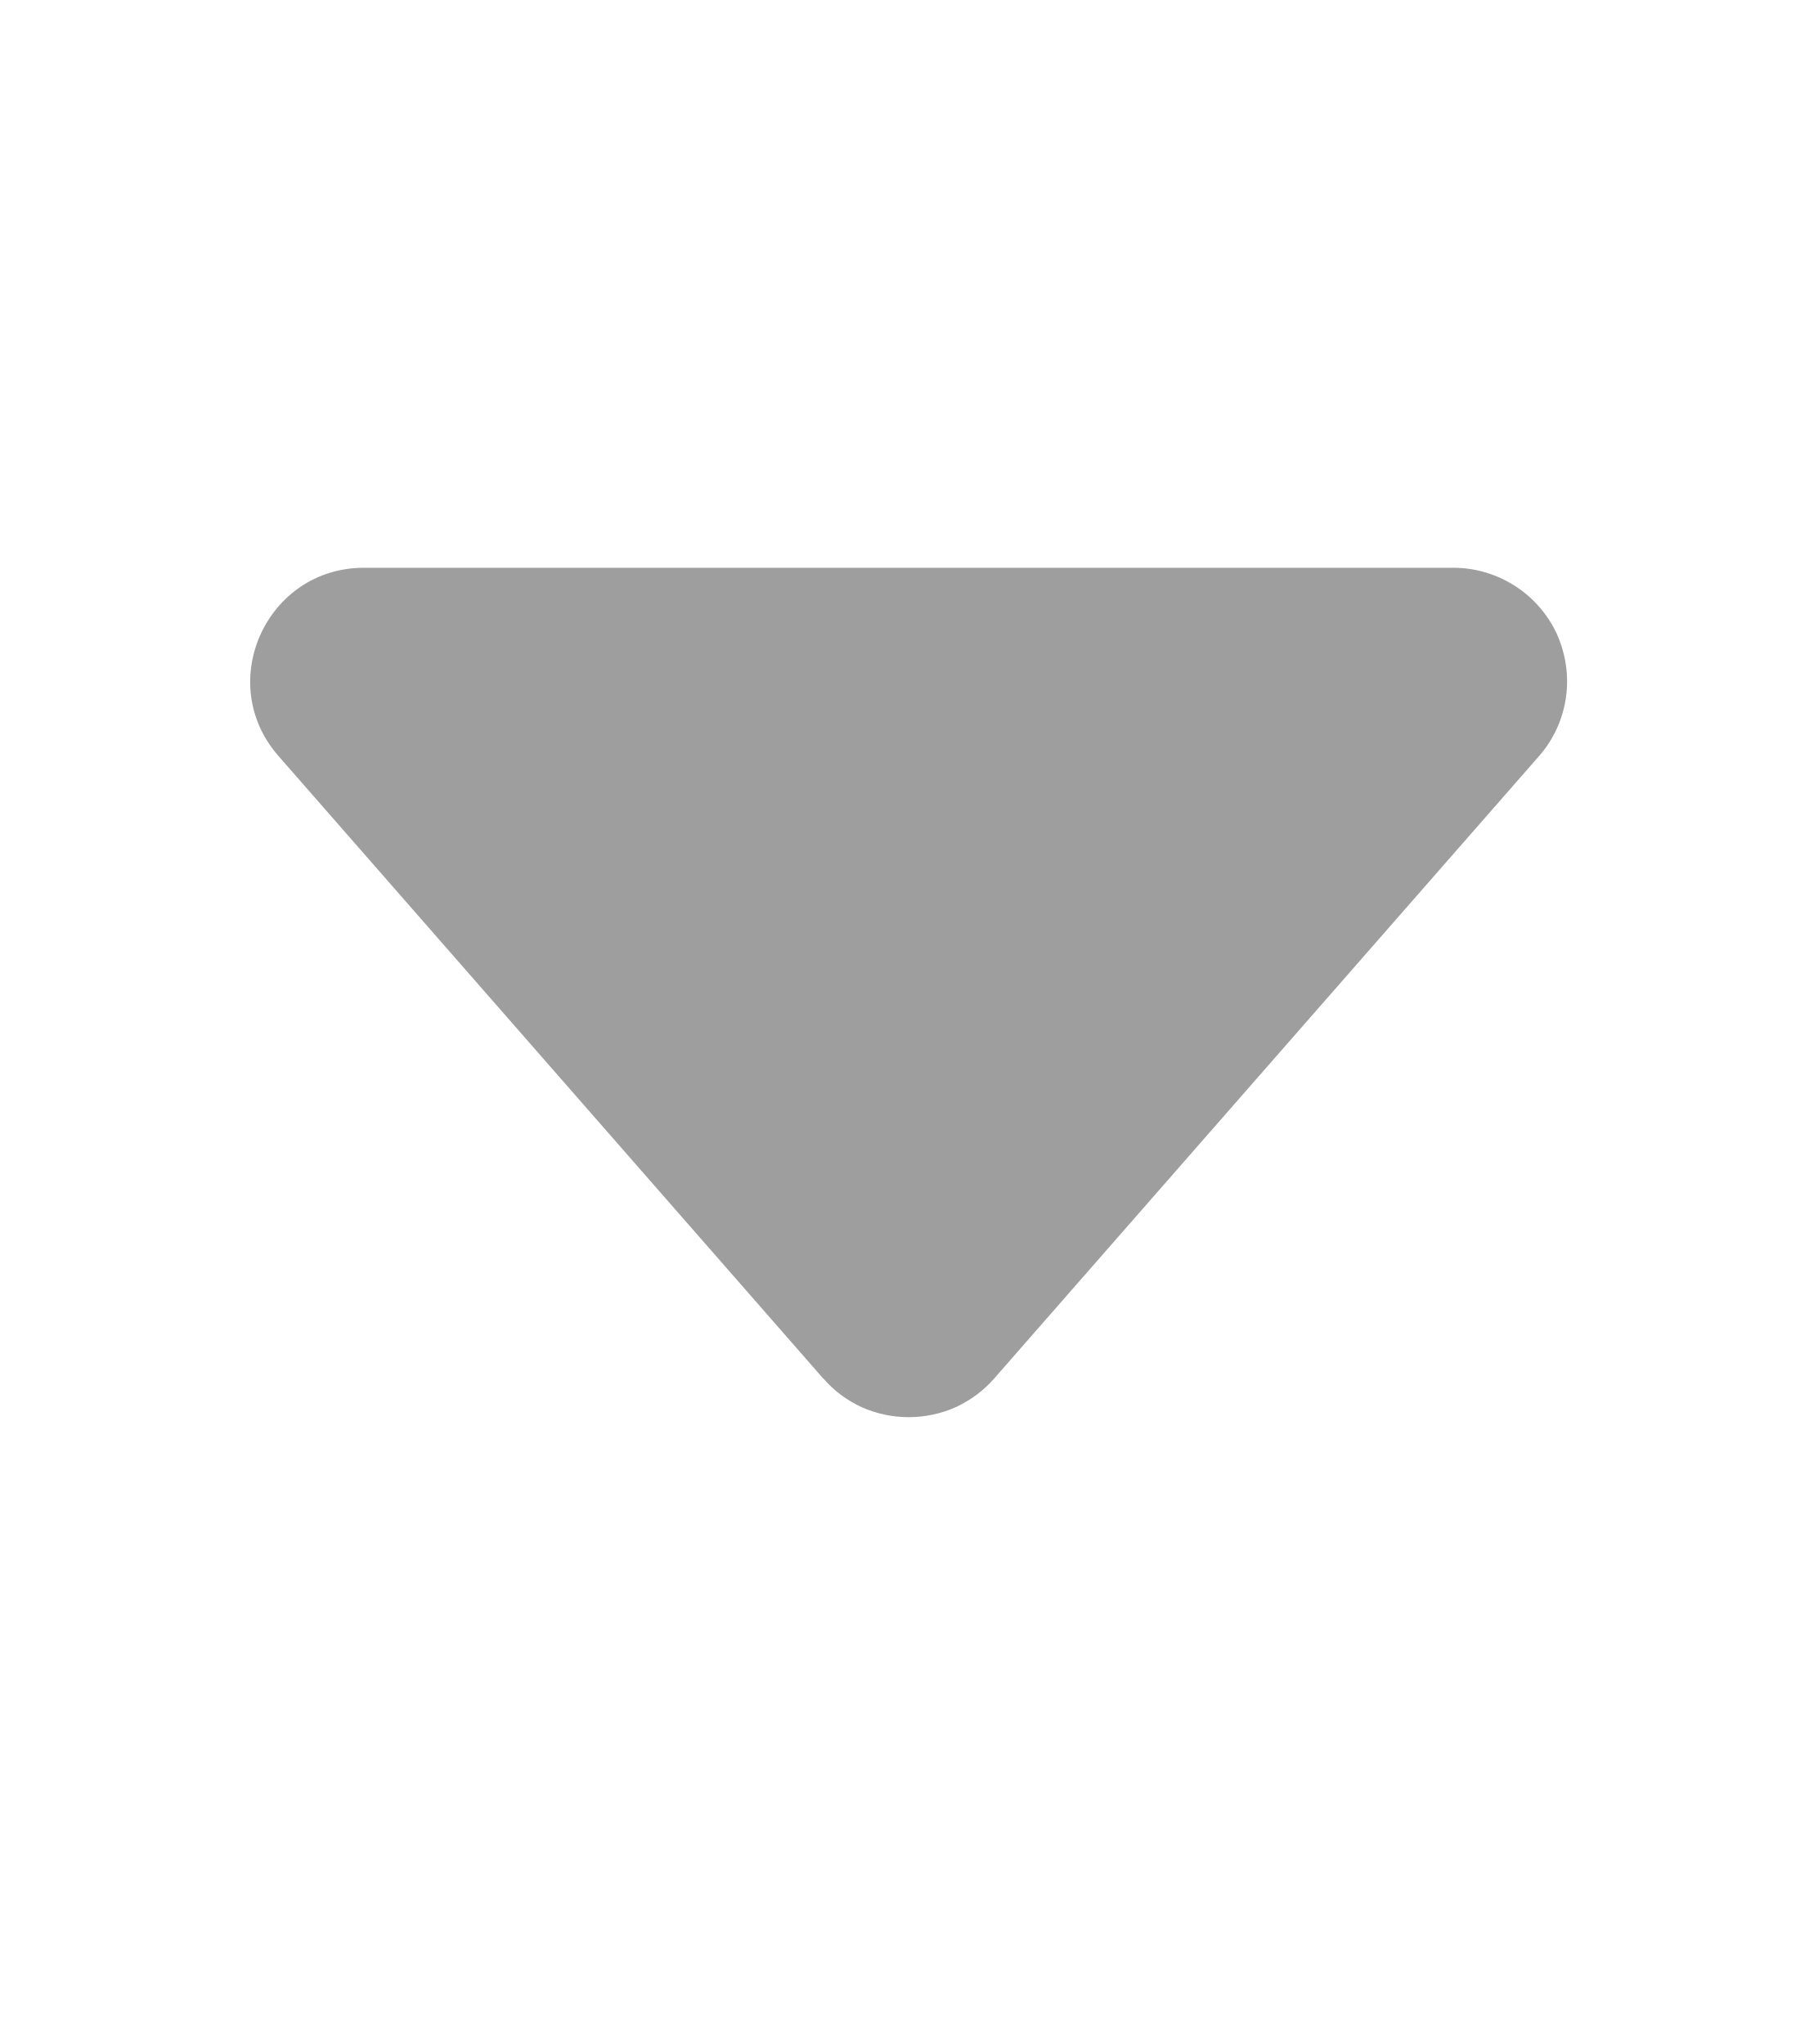
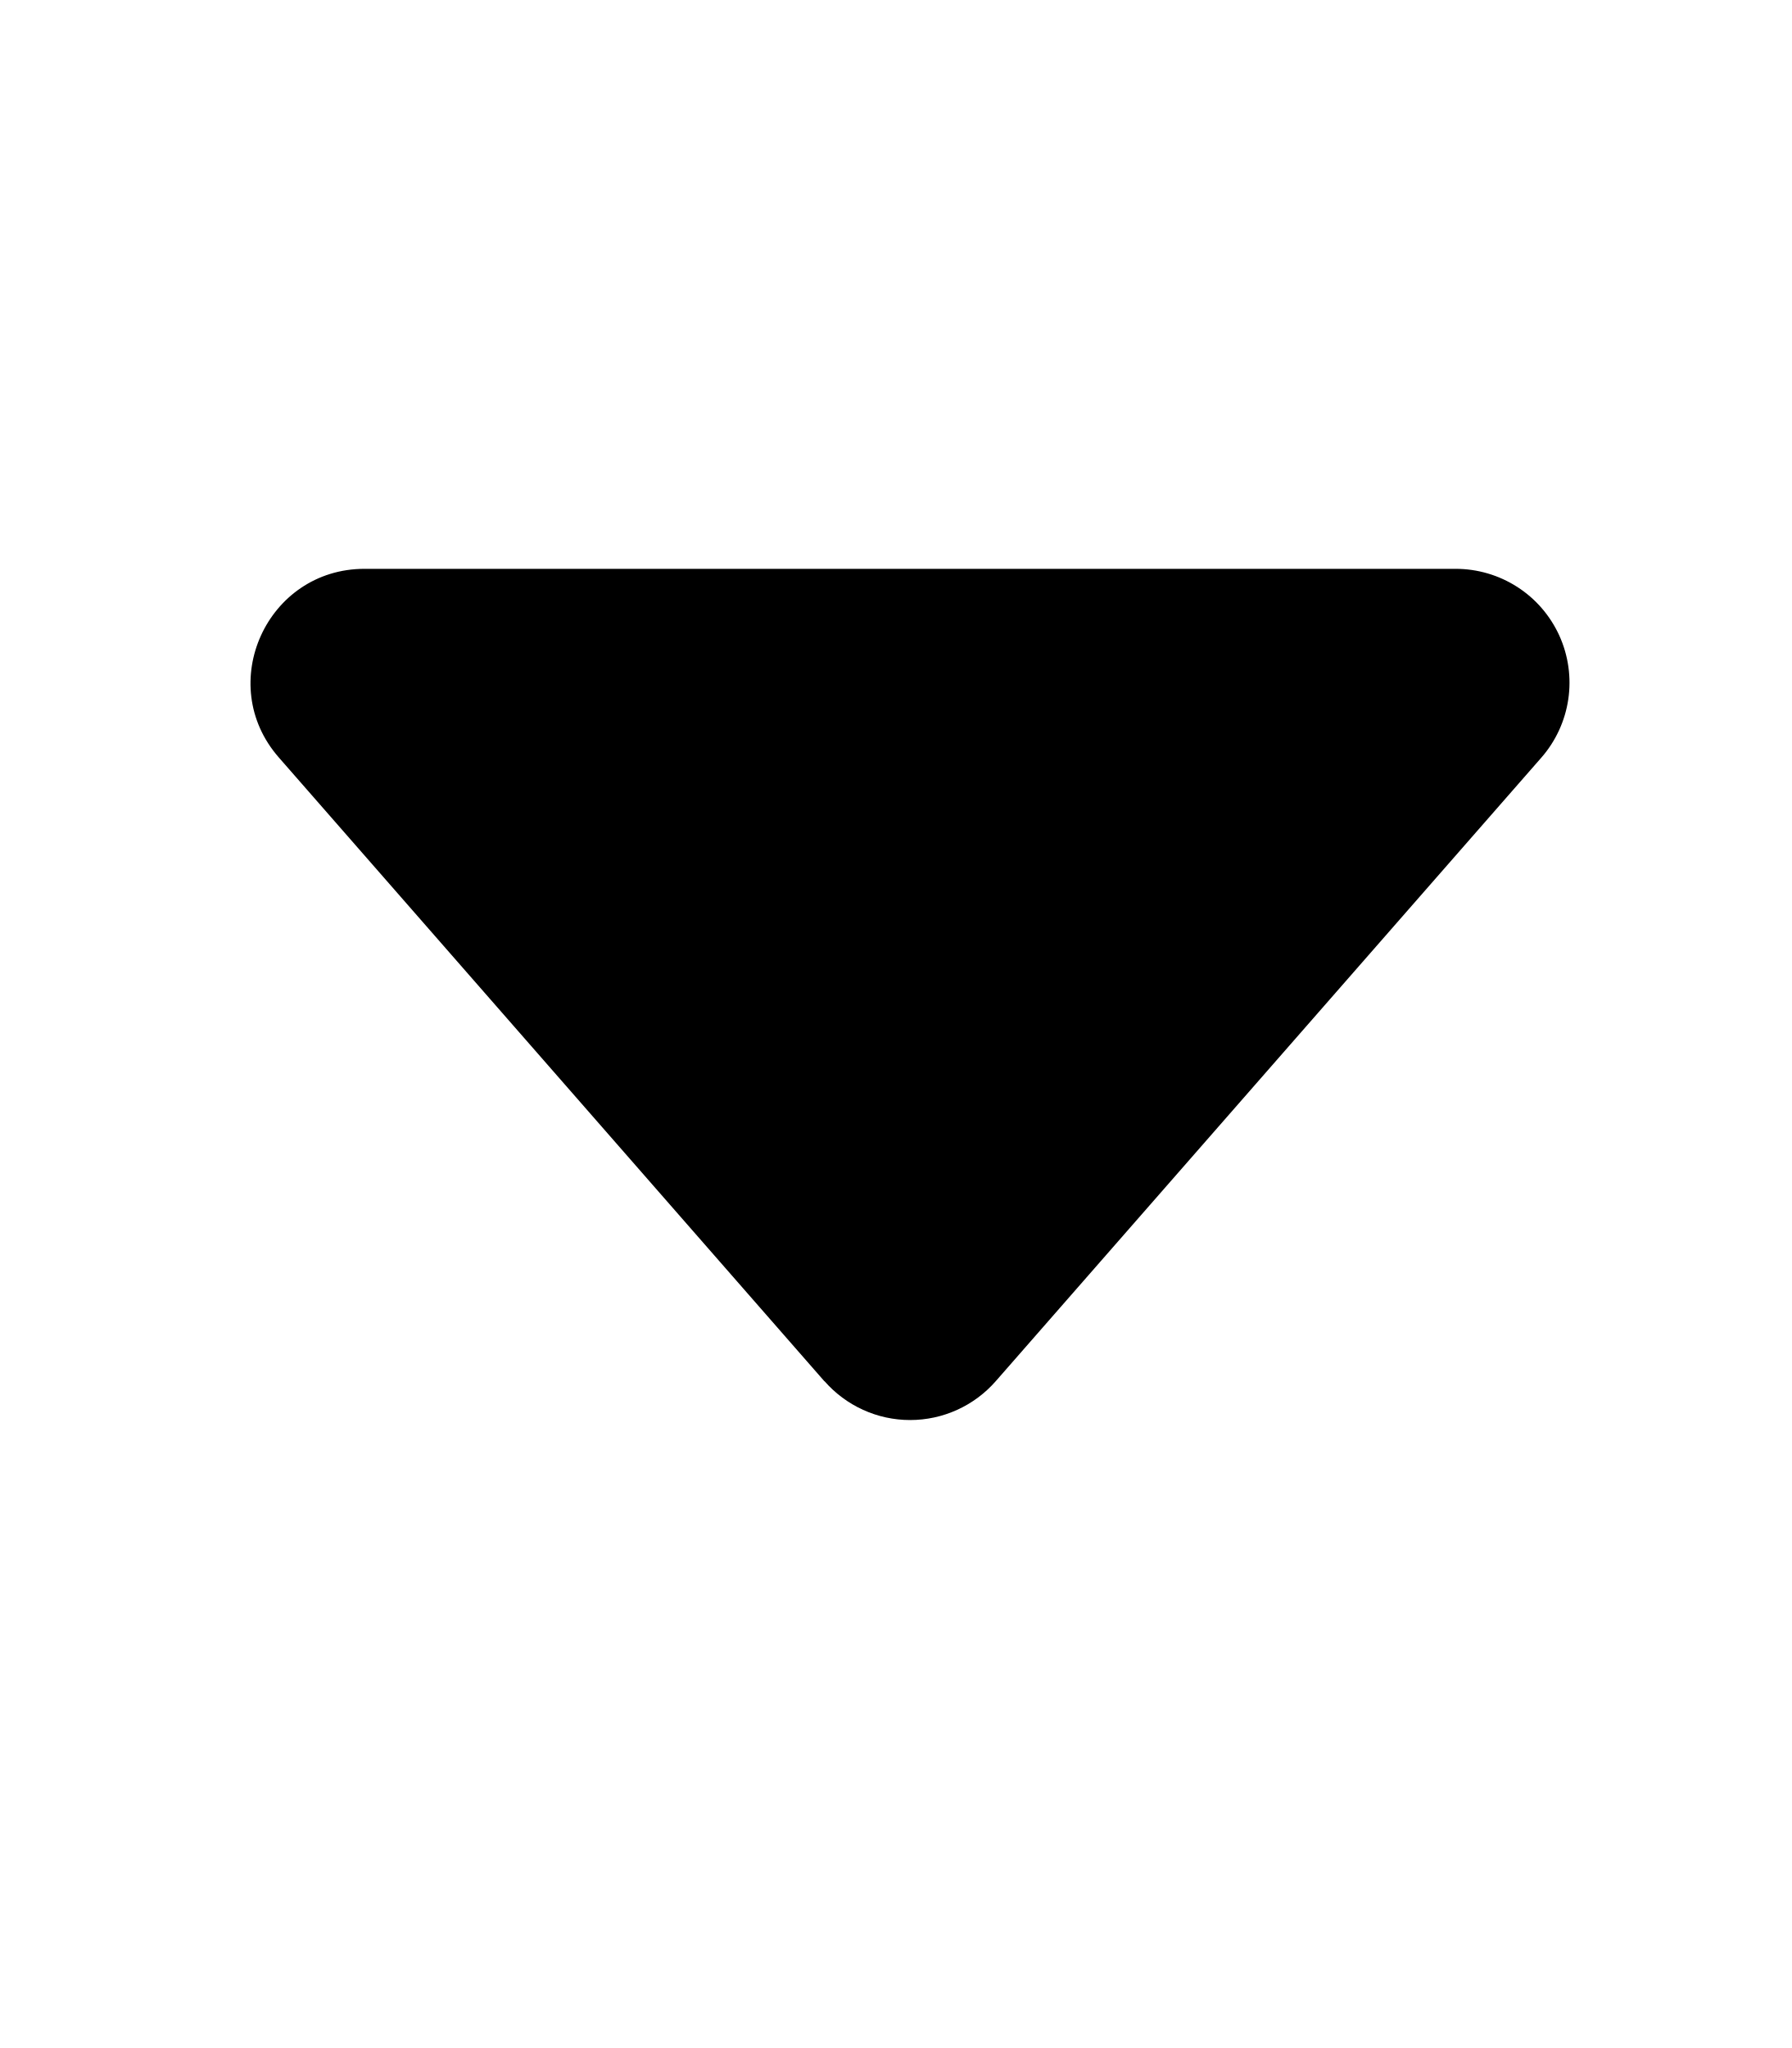
- <svg xmlns="http://www.w3.org/2000/svg" width="8" height="9" viewBox="0 0 8 9" fill="none">
-   <g id="bi:caret-down-fill">
-     <path id="Vector" d="M3.624 6.07L1.226 3.329C0.943 3.006 1.173 2.5 1.602 2.5H6.398C6.494 2.5 6.588 2.528 6.669 2.58C6.75 2.632 6.814 2.706 6.854 2.793C6.893 2.881 6.907 2.978 6.893 3.073C6.879 3.168 6.838 3.257 6.775 3.329L4.377 6.069C4.33 6.123 4.272 6.166 4.207 6.196C4.142 6.225 4.071 6.24 4 6.24C3.929 6.24 3.858 6.225 3.793 6.196C3.728 6.166 3.67 6.123 3.624 6.069V6.07Z" fill="#9E9E9E" />
-   </g>
+ <svg xmlns="http://www.w3.org/2000/svg" version="1.1" viewBox="0 0 28 32">
+   <path d="M12.884 21.582l-8.526-9.746c-1.006-1.147-0.188-2.948 1.339-2.948h17.052c0.342-0 0.676 0.098 0.964 0.283s0.515 0.449 0.657 0.76c0.141 0.311 0.19 0.657 0.14 0.995s-0.196 0.655-0.421 0.912l-8.526 9.742c-0.167 0.191-0.373 0.344-0.604 0.449s-0.482 0.159-0.735 0.159c-0.254 0-0.504-0.054-0.735-0.159s-0.437-0.258-0.604-0.449v0.002z" />
</svg>
